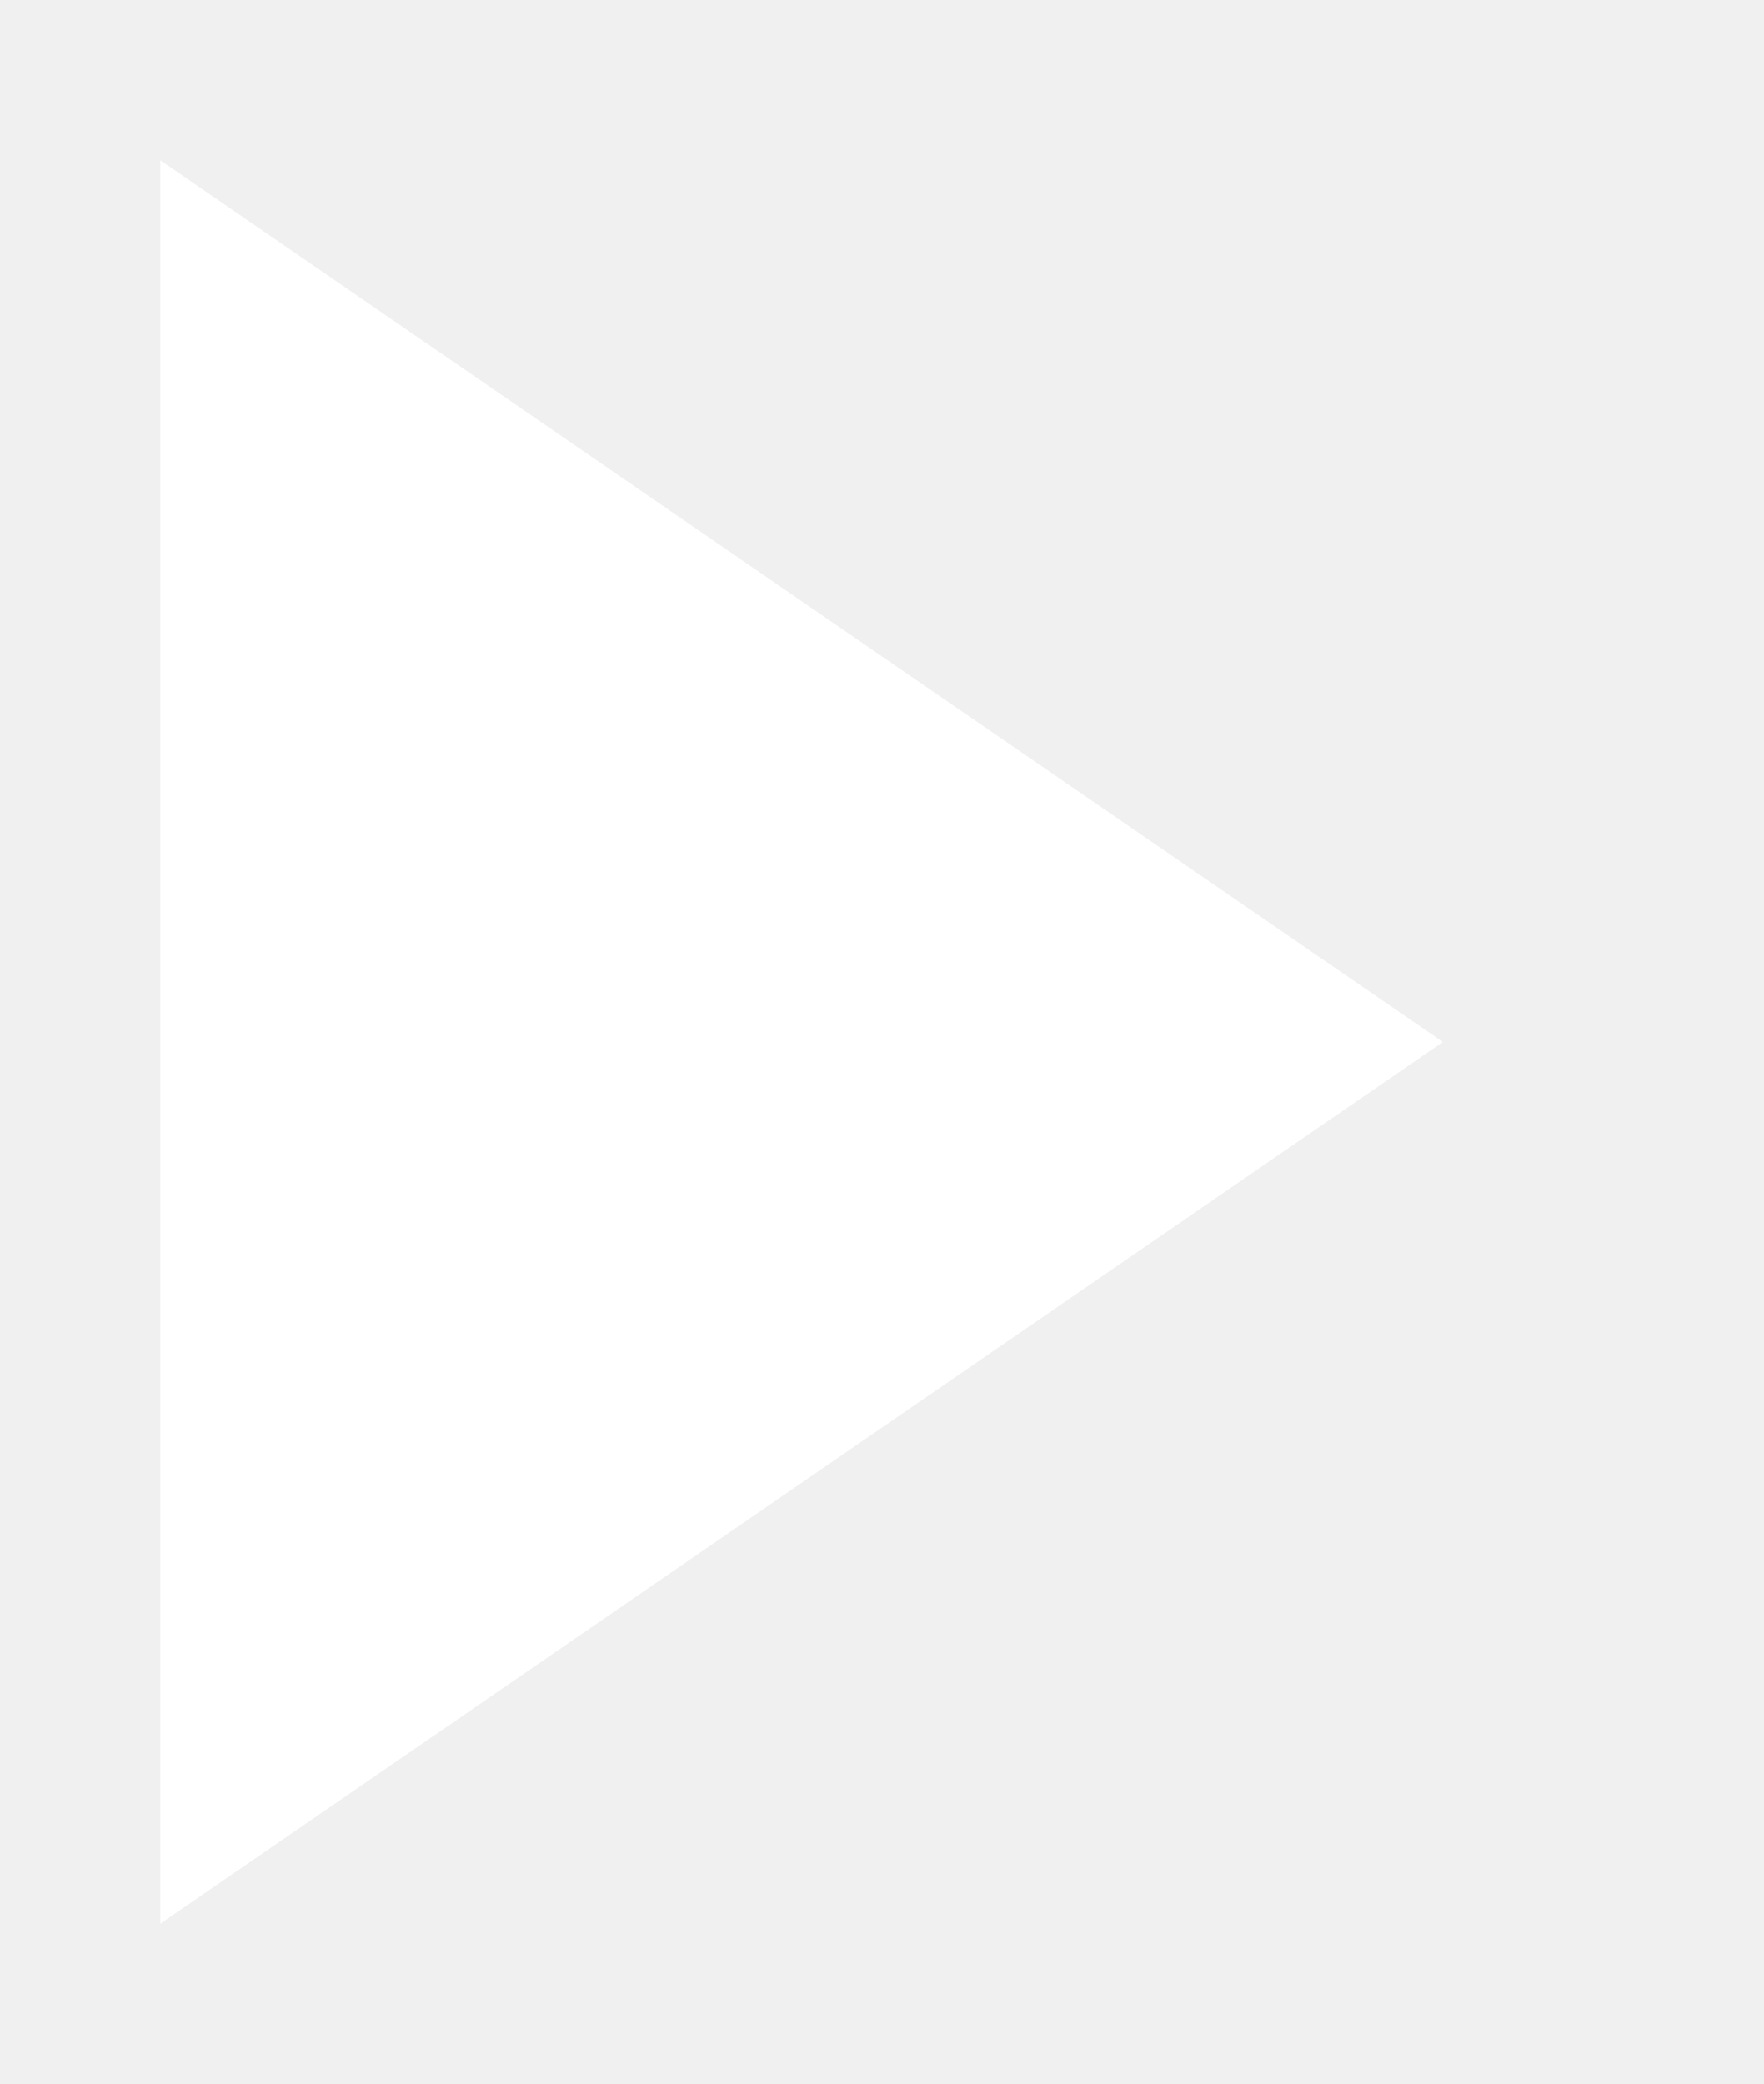
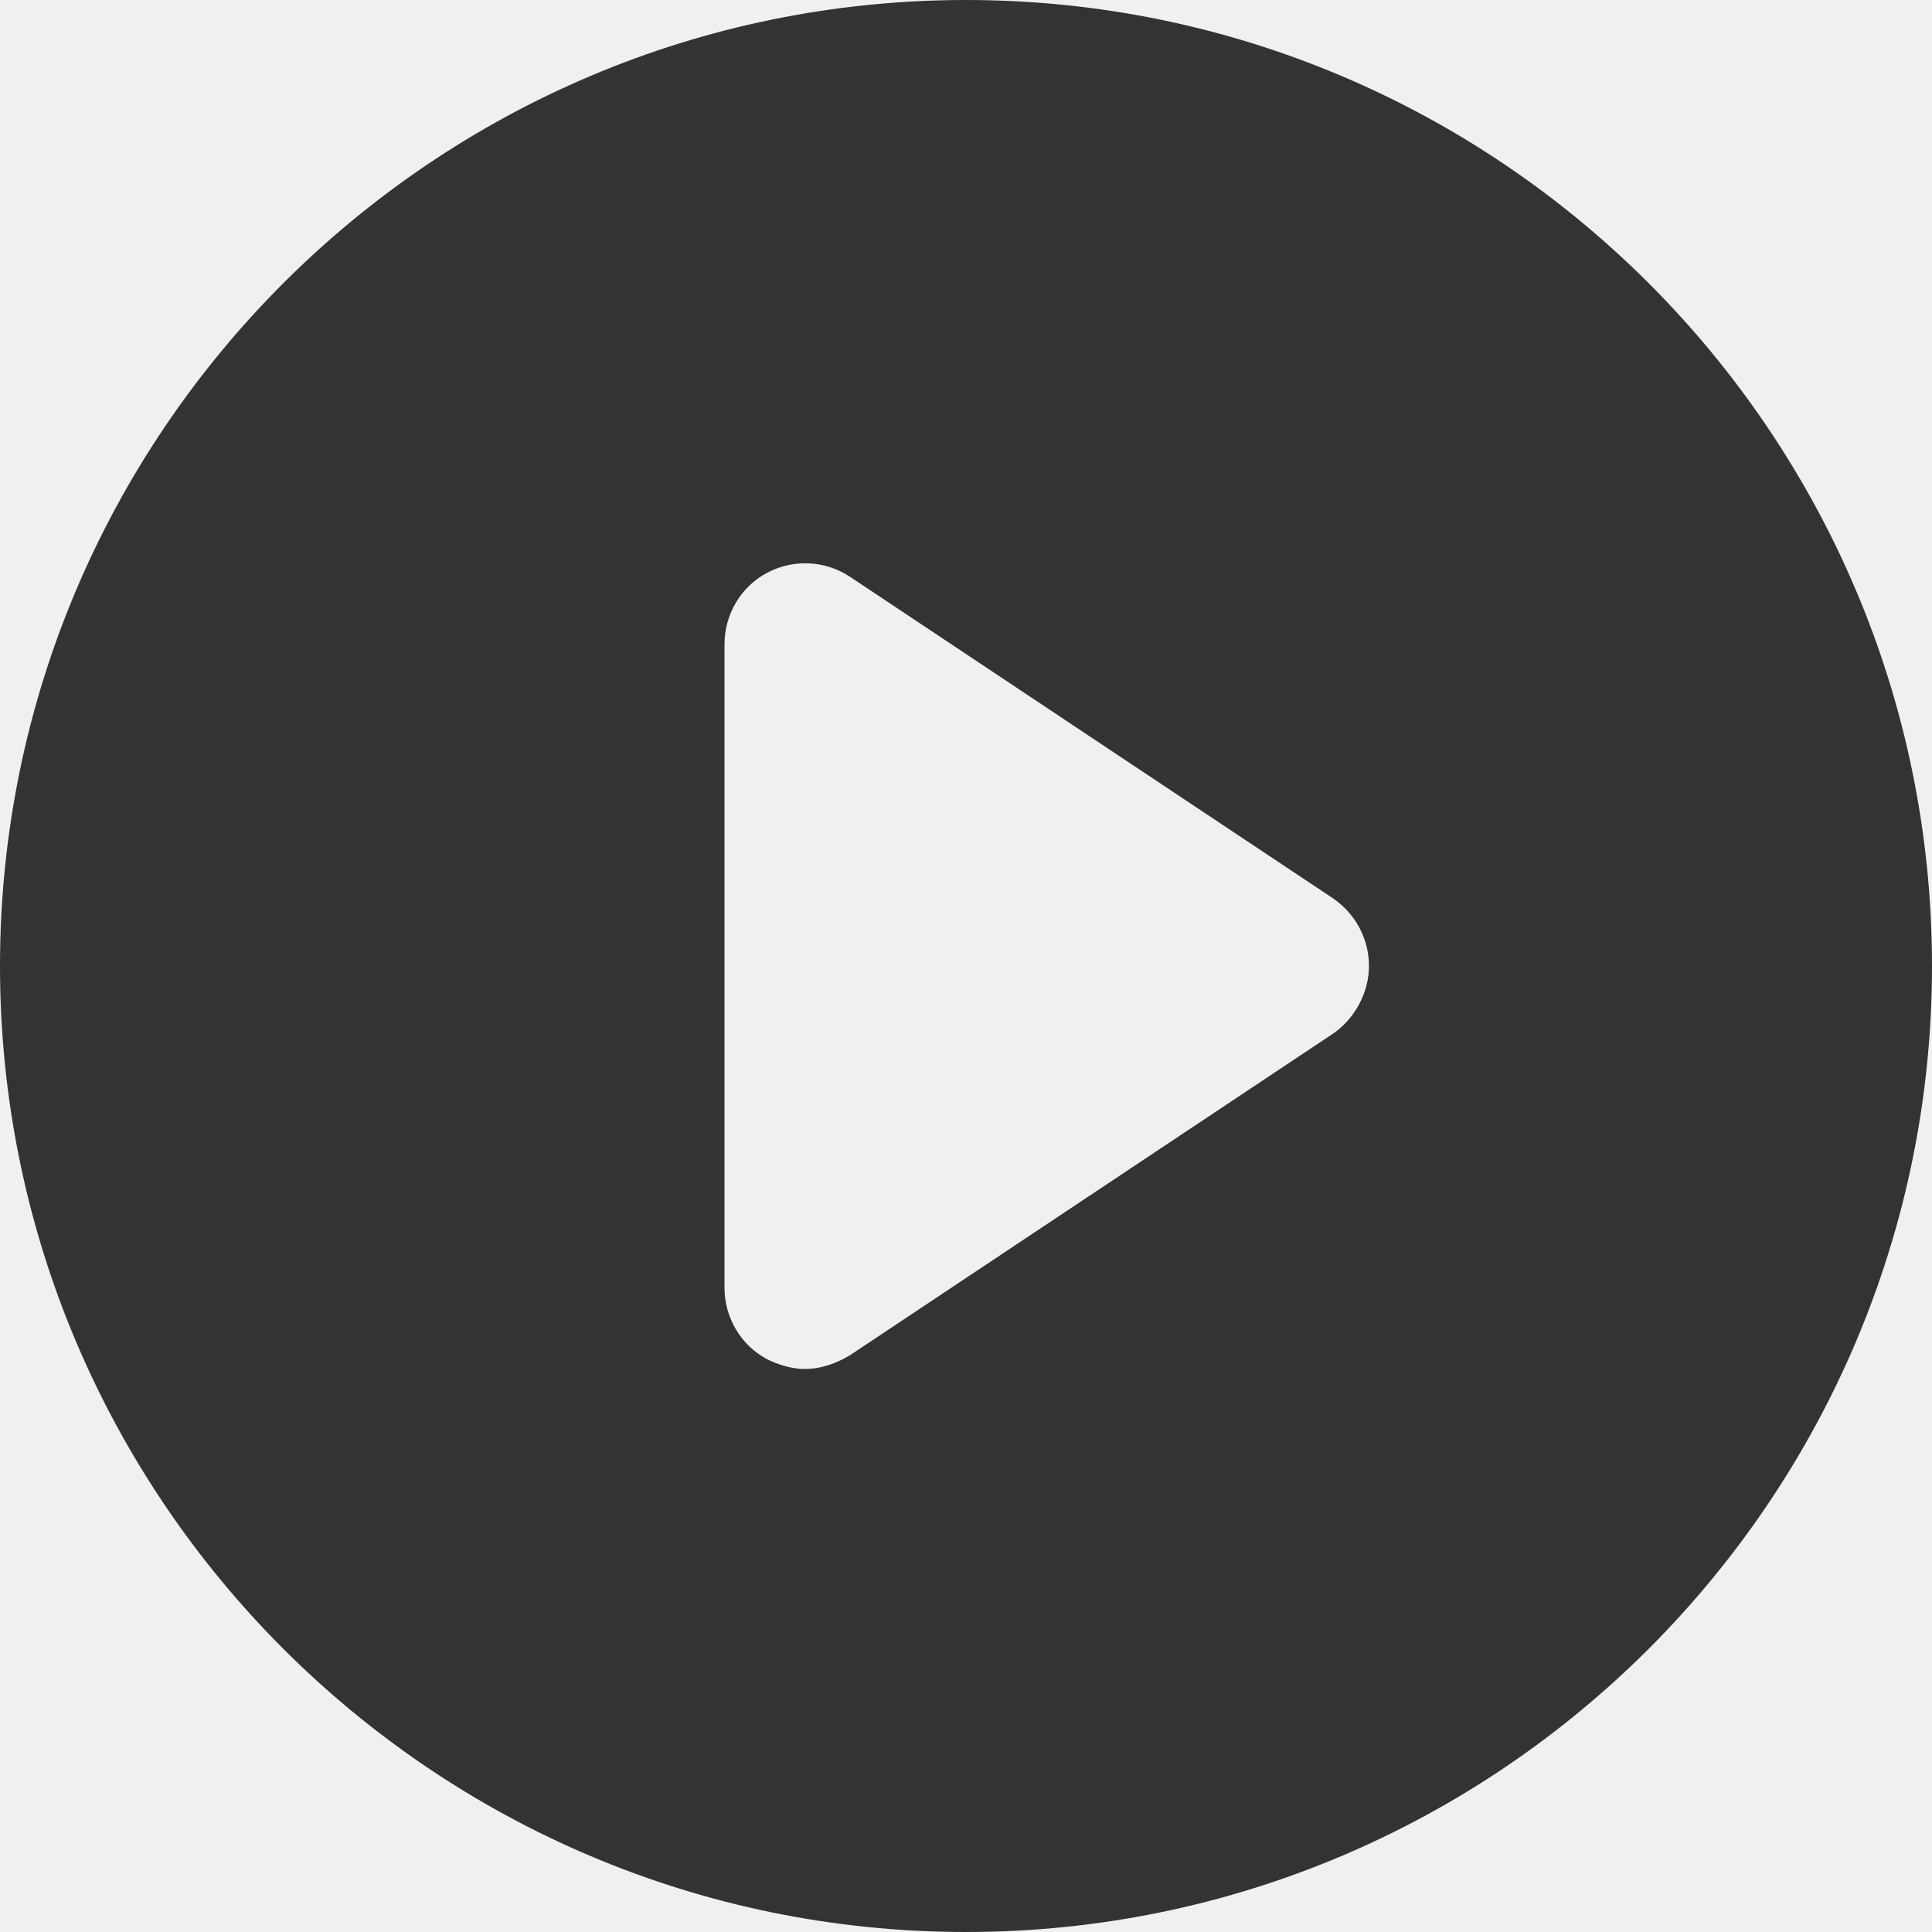
- <svg xmlns="http://www.w3.org/2000/svg" version="1.1" id="Layer_1" x="0px" y="0px" width="11px" height="13px" viewBox="0 0 11 13" style="enable-background:new 0 0 11 13;" xml:space="preserve">
-   <polygon style="fill:white;" points="1,1 9,6.5 1,12 " />
+ <svg xmlns="http://www.w3.org/2000/svg" width="14" height="14" viewBox="0 0 14 14" version="1.1">
+   <g id="Page-1" stroke="none" stroke-width="1" fill="none" fill-rule="evenodd">
+     <path d="M9.66 7.49L6.16 9.82C6.06 9.88 5.95 9.92 5.83 9.92 5.74 9.92 5.64 9.89 5.56 9.85 5.37 9.75 5.25 9.55 5.25 9.33L5.25 4.67C5.25 4.45 5.37 4.25 5.56 4.15 5.75 4.05 5.98 4.06 6.16 4.18L9.66 6.51C9.82 6.62 9.92 6.8 9.92 7 9.92 7.19 9.82 7.38 9.66 7.49M7 0C3.14 0 0 3.14 0 7 0 10.86 3.14 14 7 14 10.86 14 14 10.86 14 7 14 3.14 10.86 0 7 0" id="Play-Button" fill="#333333" />
+   </g>
</svg>
